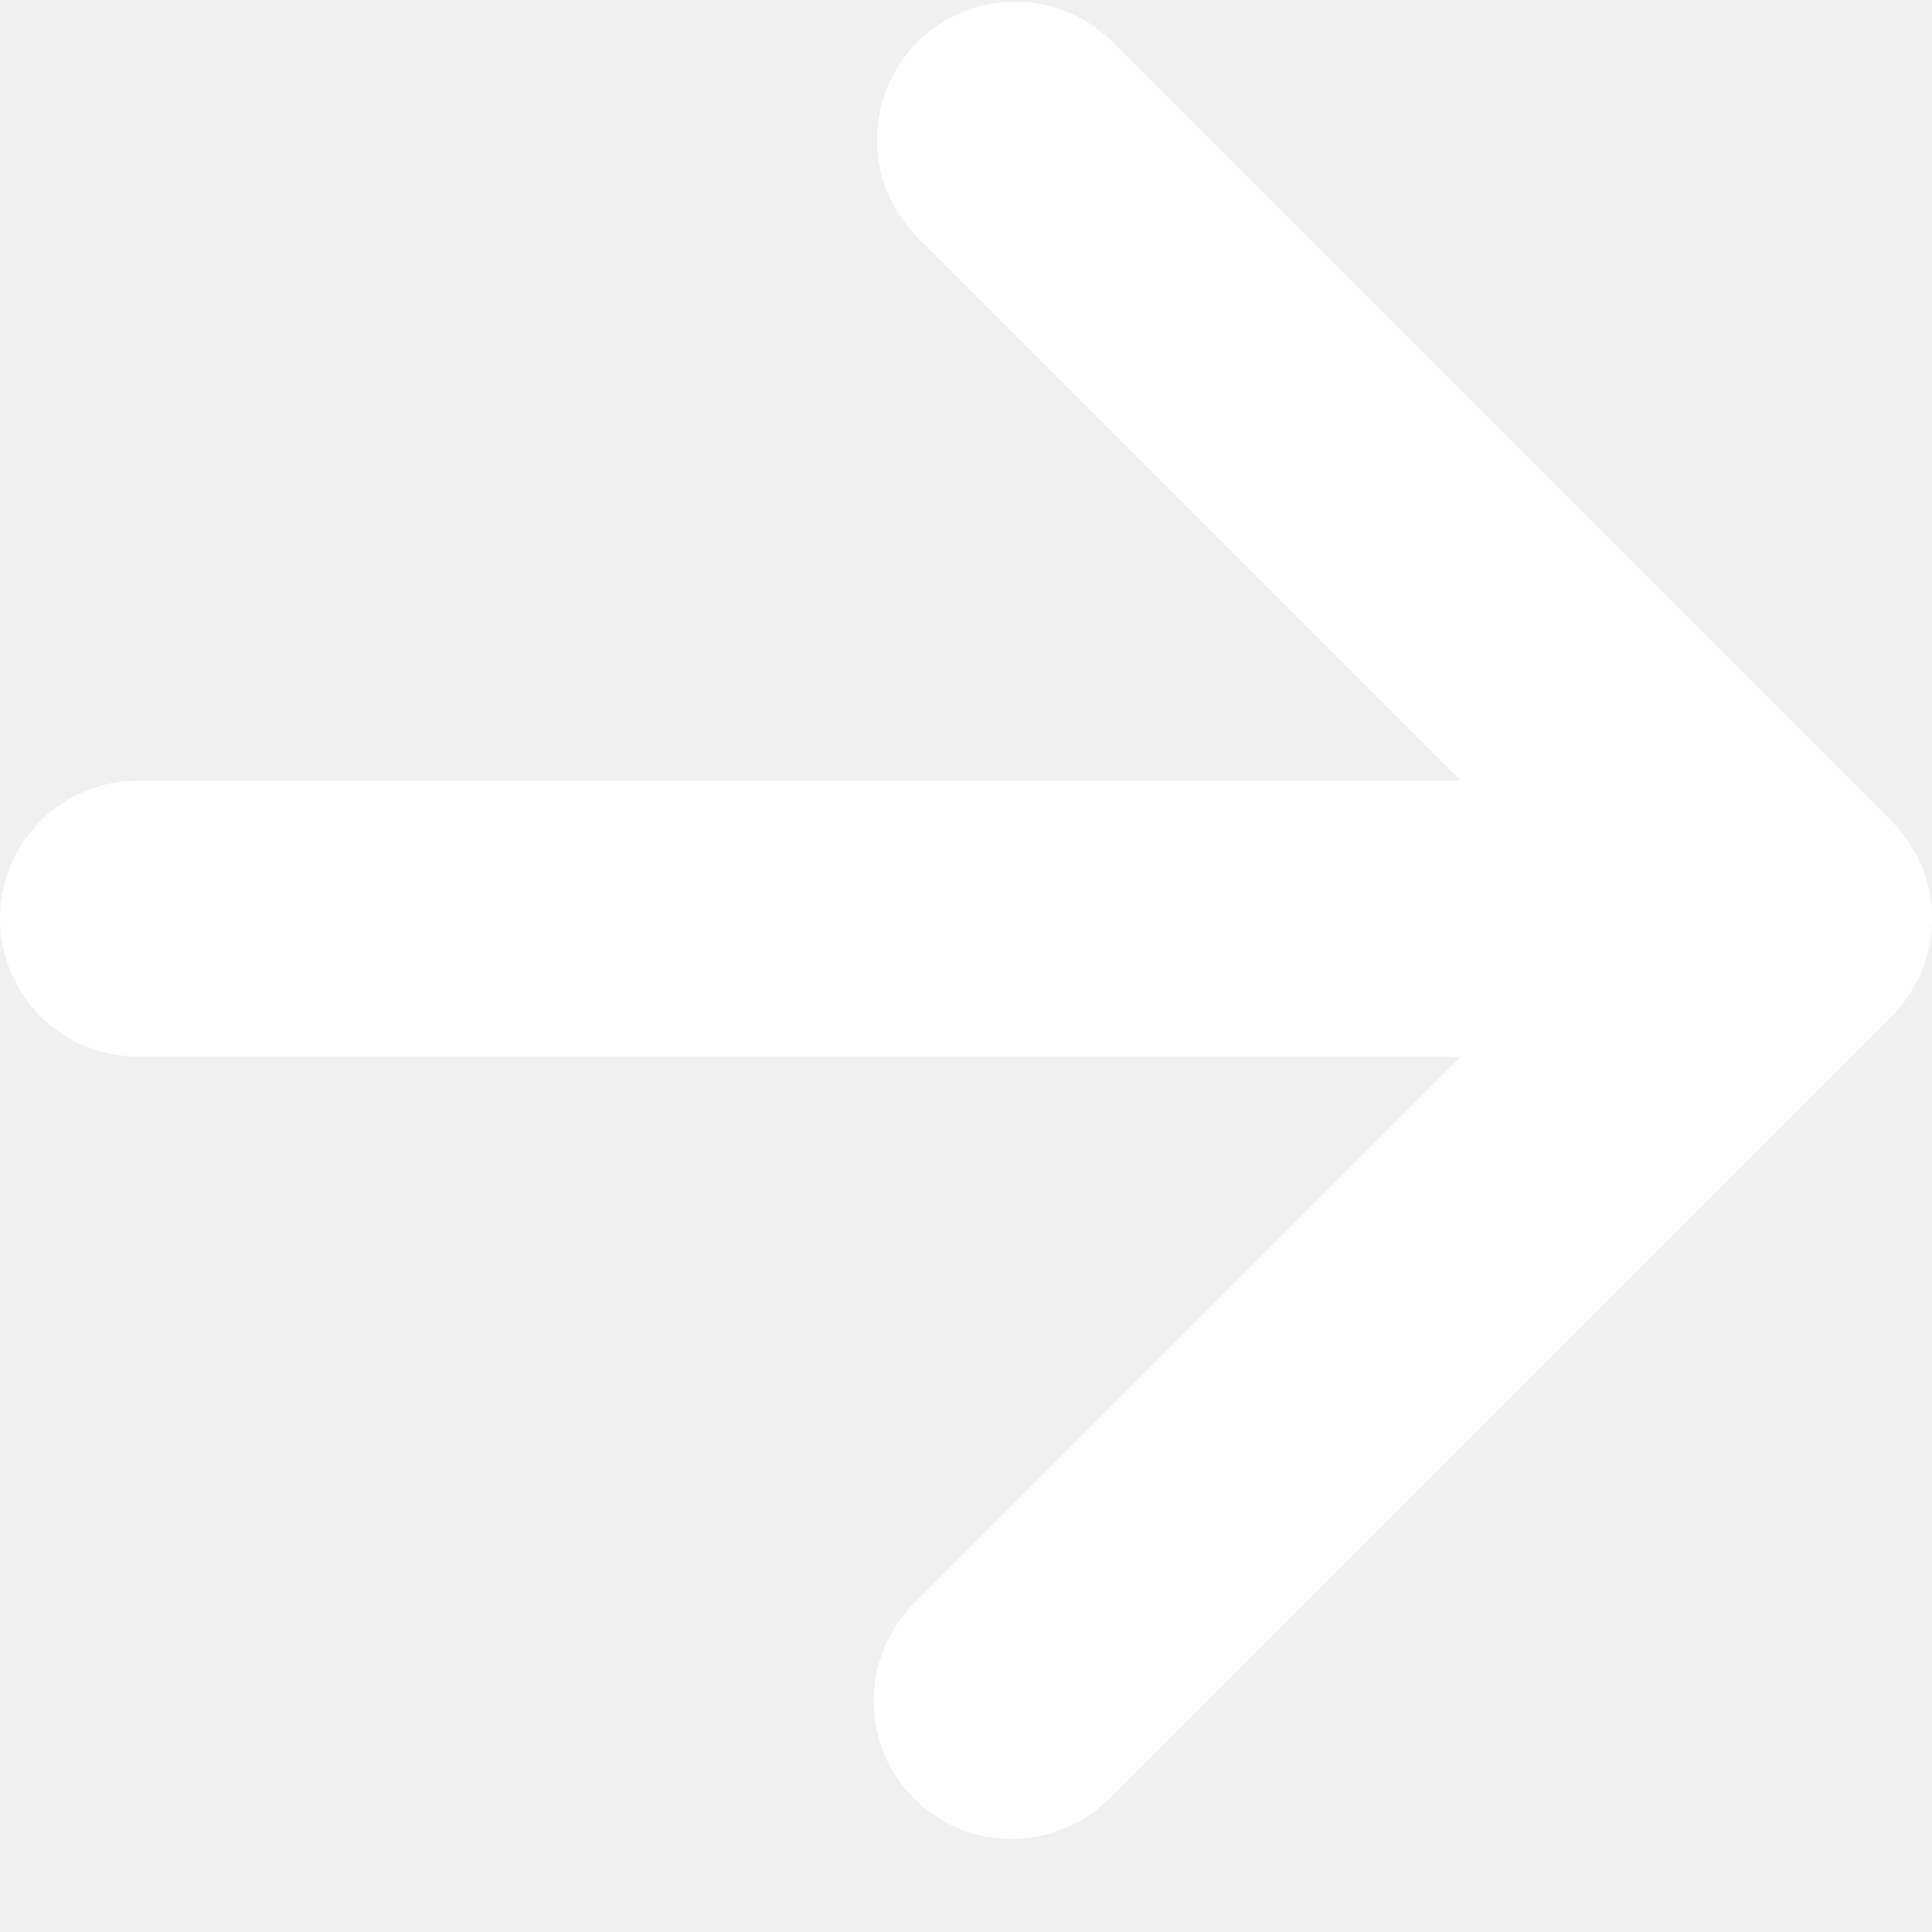
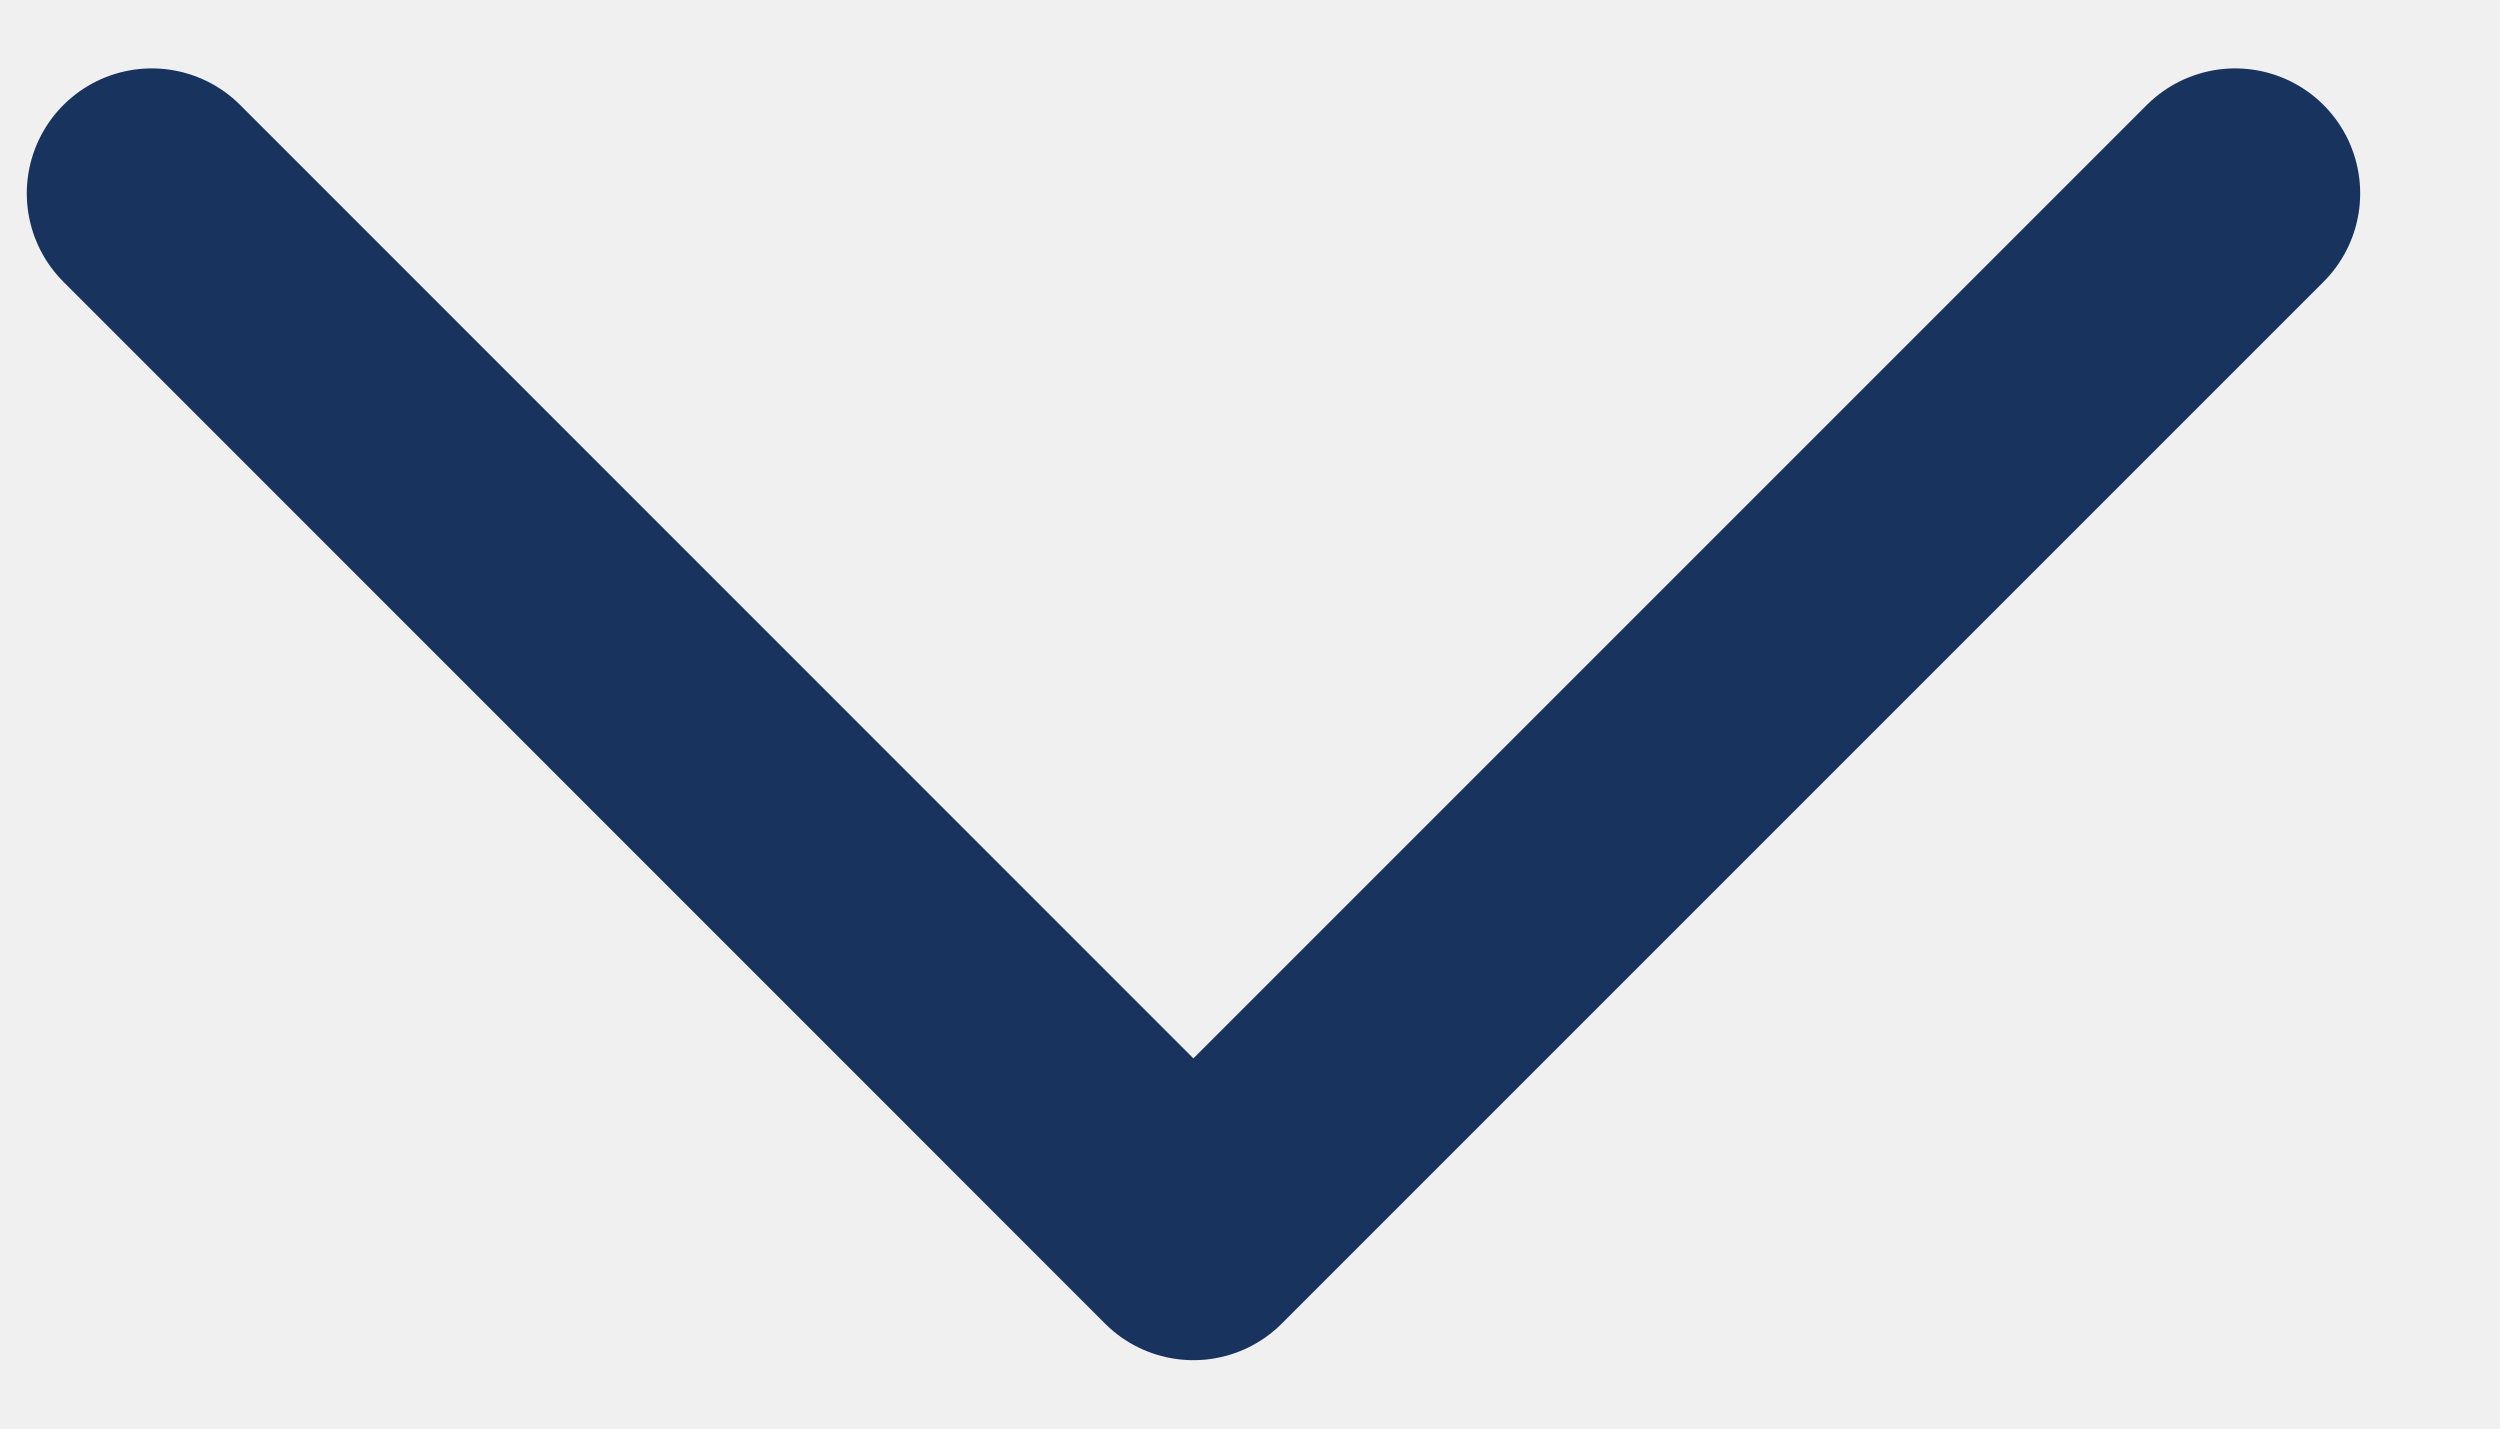
- <svg xmlns="http://www.w3.org/2000/svg" width="14" height="14" viewBox="0 0 14 14" fill="none">
-   <path d="M10.586 5.657L6.636 1.707C6.454 1.518 6.353 1.266 6.355 1.004C6.358 0.741 6.463 0.491 6.648 0.305C6.834 0.12 7.084 0.015 7.347 0.012C7.609 0.01 7.861 0.111 8.05 0.293L13.707 5.95C13.8 6.043 13.874 6.153 13.925 6.274C13.975 6.395 14.001 6.526 14.001 6.657C14.001 6.788 13.975 6.918 13.925 7.04C13.874 7.161 13.8 7.271 13.707 7.364L8.05 13.021C7.958 13.116 7.847 13.193 7.725 13.245C7.603 13.297 7.472 13.325 7.339 13.326C7.207 13.327 7.075 13.302 6.952 13.252C6.829 13.201 6.718 13.127 6.624 13.033C6.53 12.939 6.455 12.828 6.405 12.705C6.355 12.582 6.33 12.45 6.331 12.318C6.332 12.185 6.359 12.053 6.412 11.931C6.464 11.809 6.54 11.699 6.636 11.607L10.586 7.657H1C0.735 7.657 0.48 7.552 0.293 7.364C0.105 7.176 0 6.922 0 6.657C0 6.392 0.105 6.137 0.293 5.95C0.48 5.762 0.735 5.657 1 5.657H10.586Z" fill="white" />
+ <svg xmlns="http://www.w3.org/2000/svg" width="14" height="8" viewBox="0 0 14 8" fill="none">
+   <path d="M0.85 1.083L6.683 6.917L12.517 1.083" stroke="#18345E" stroke-width="1.4" stroke-linecap="round" stroke-linejoin="round" />
</svg>
